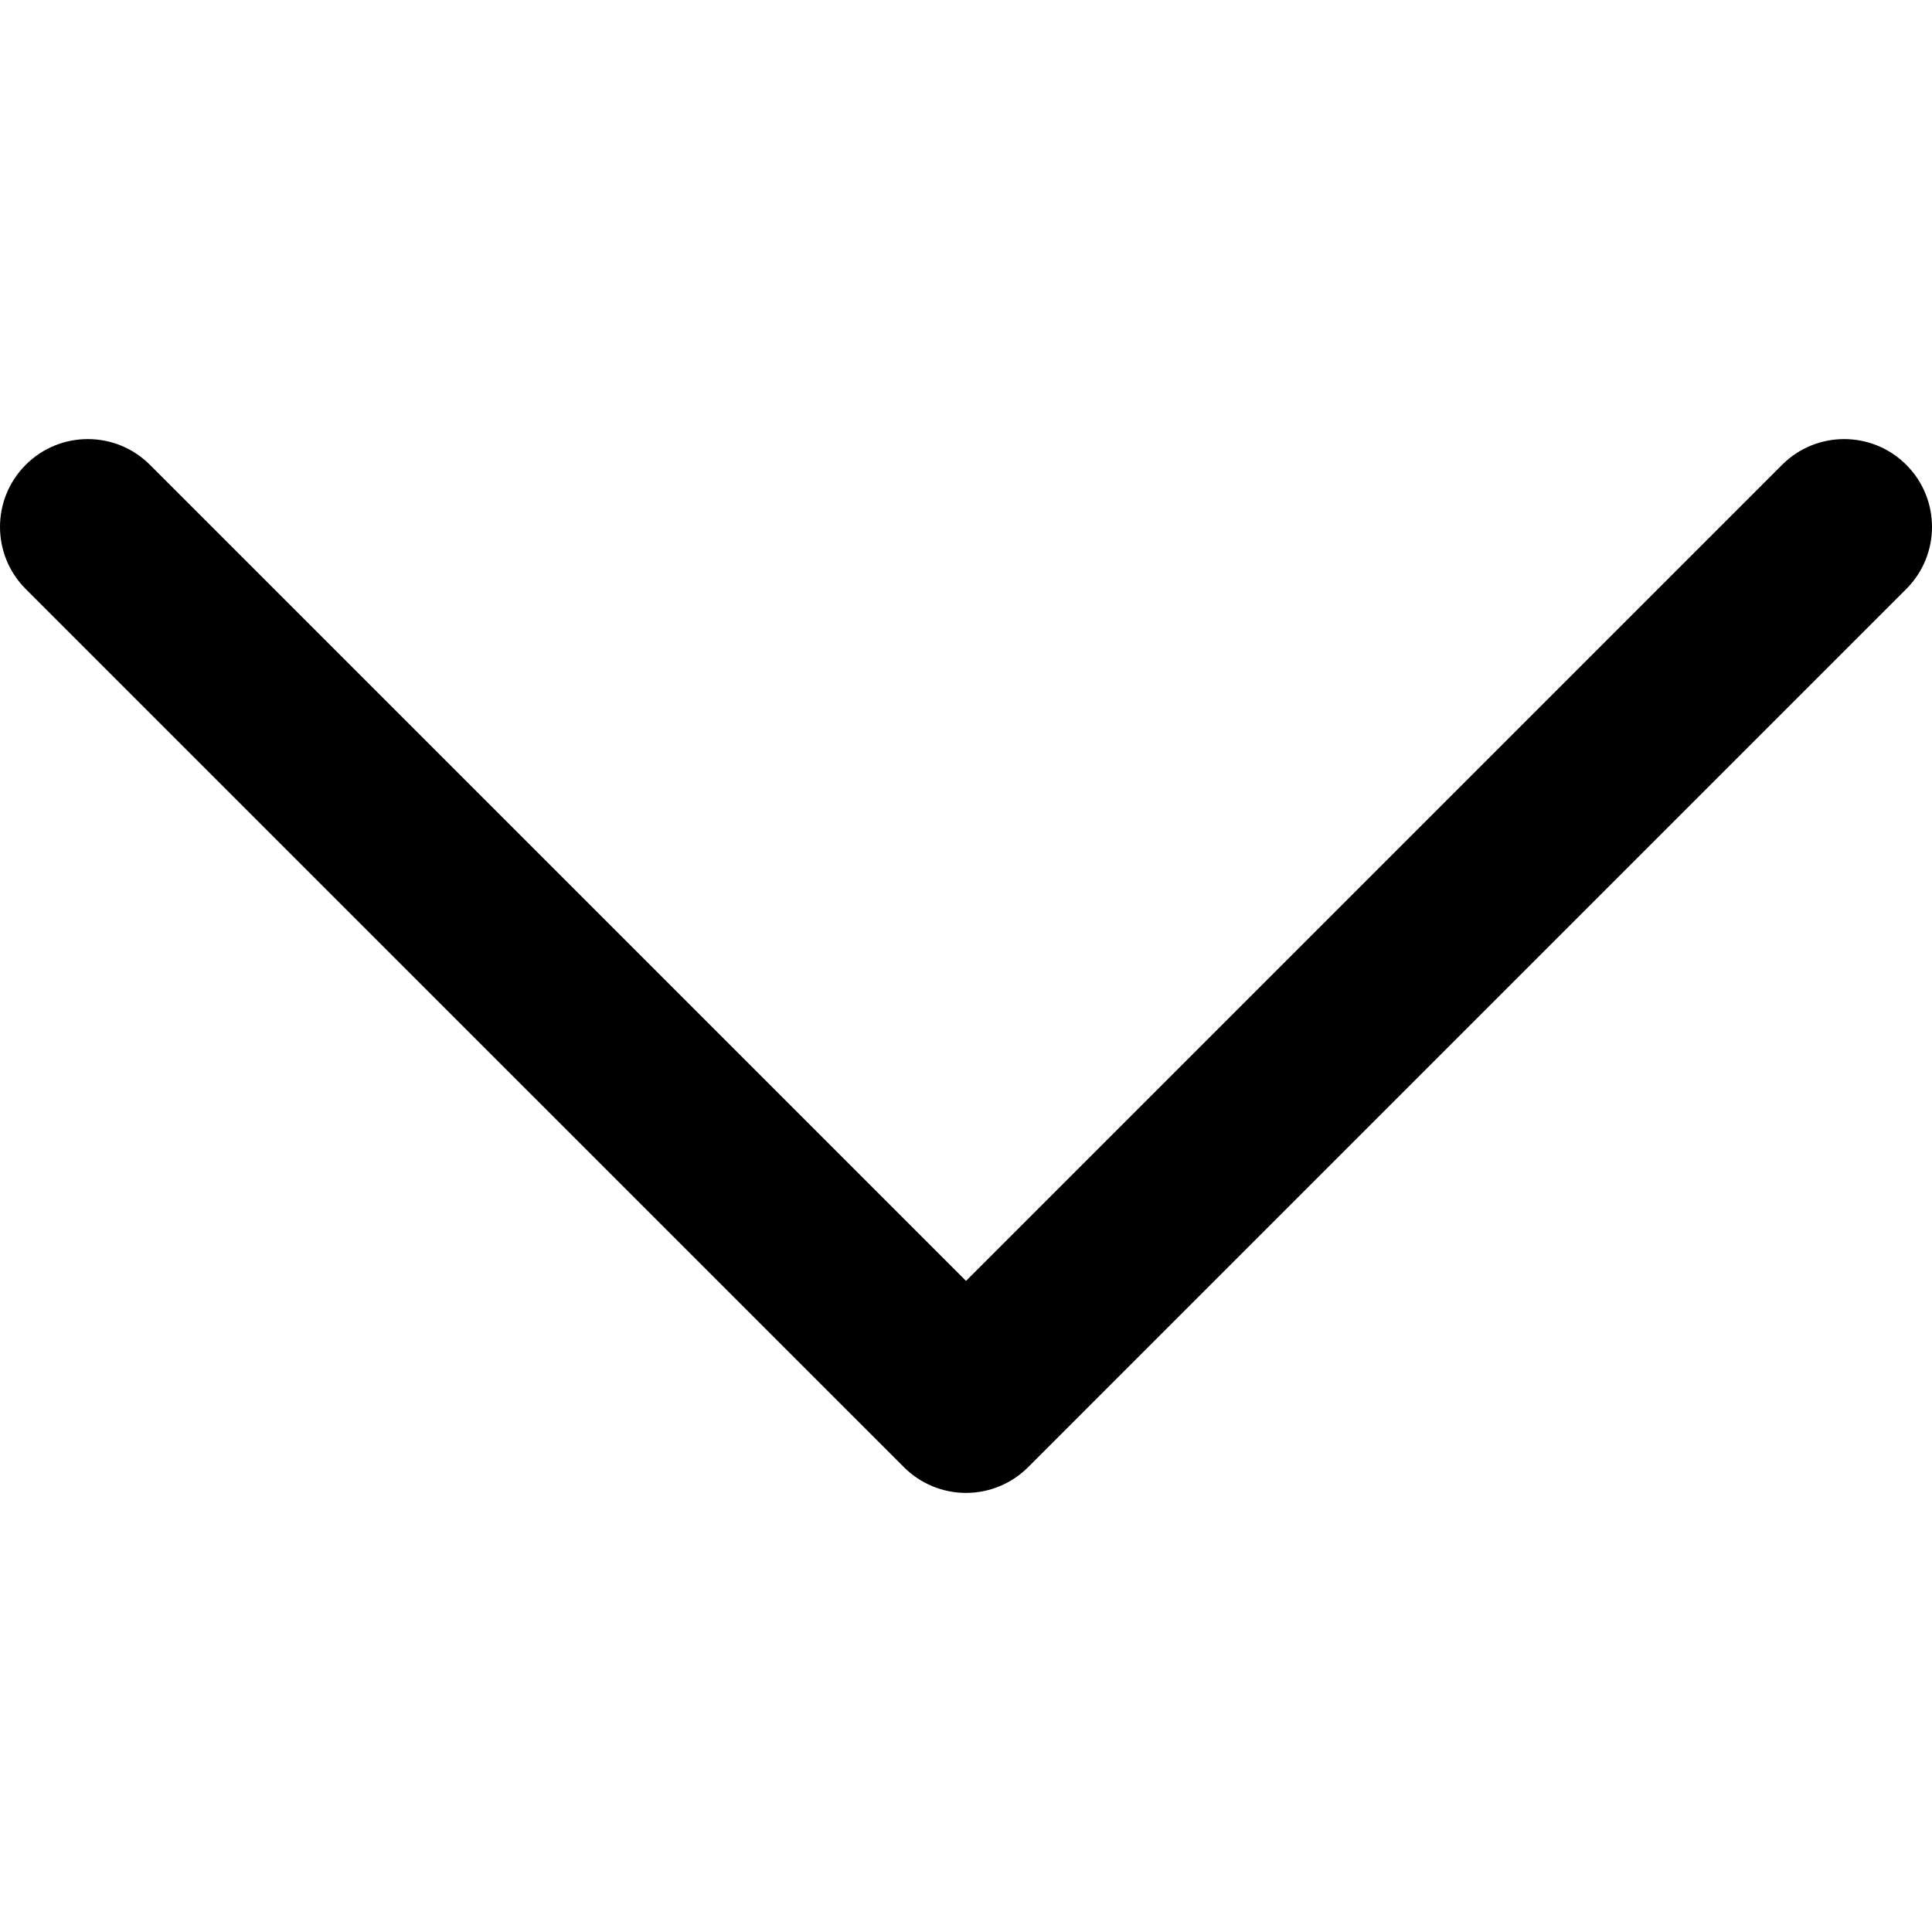
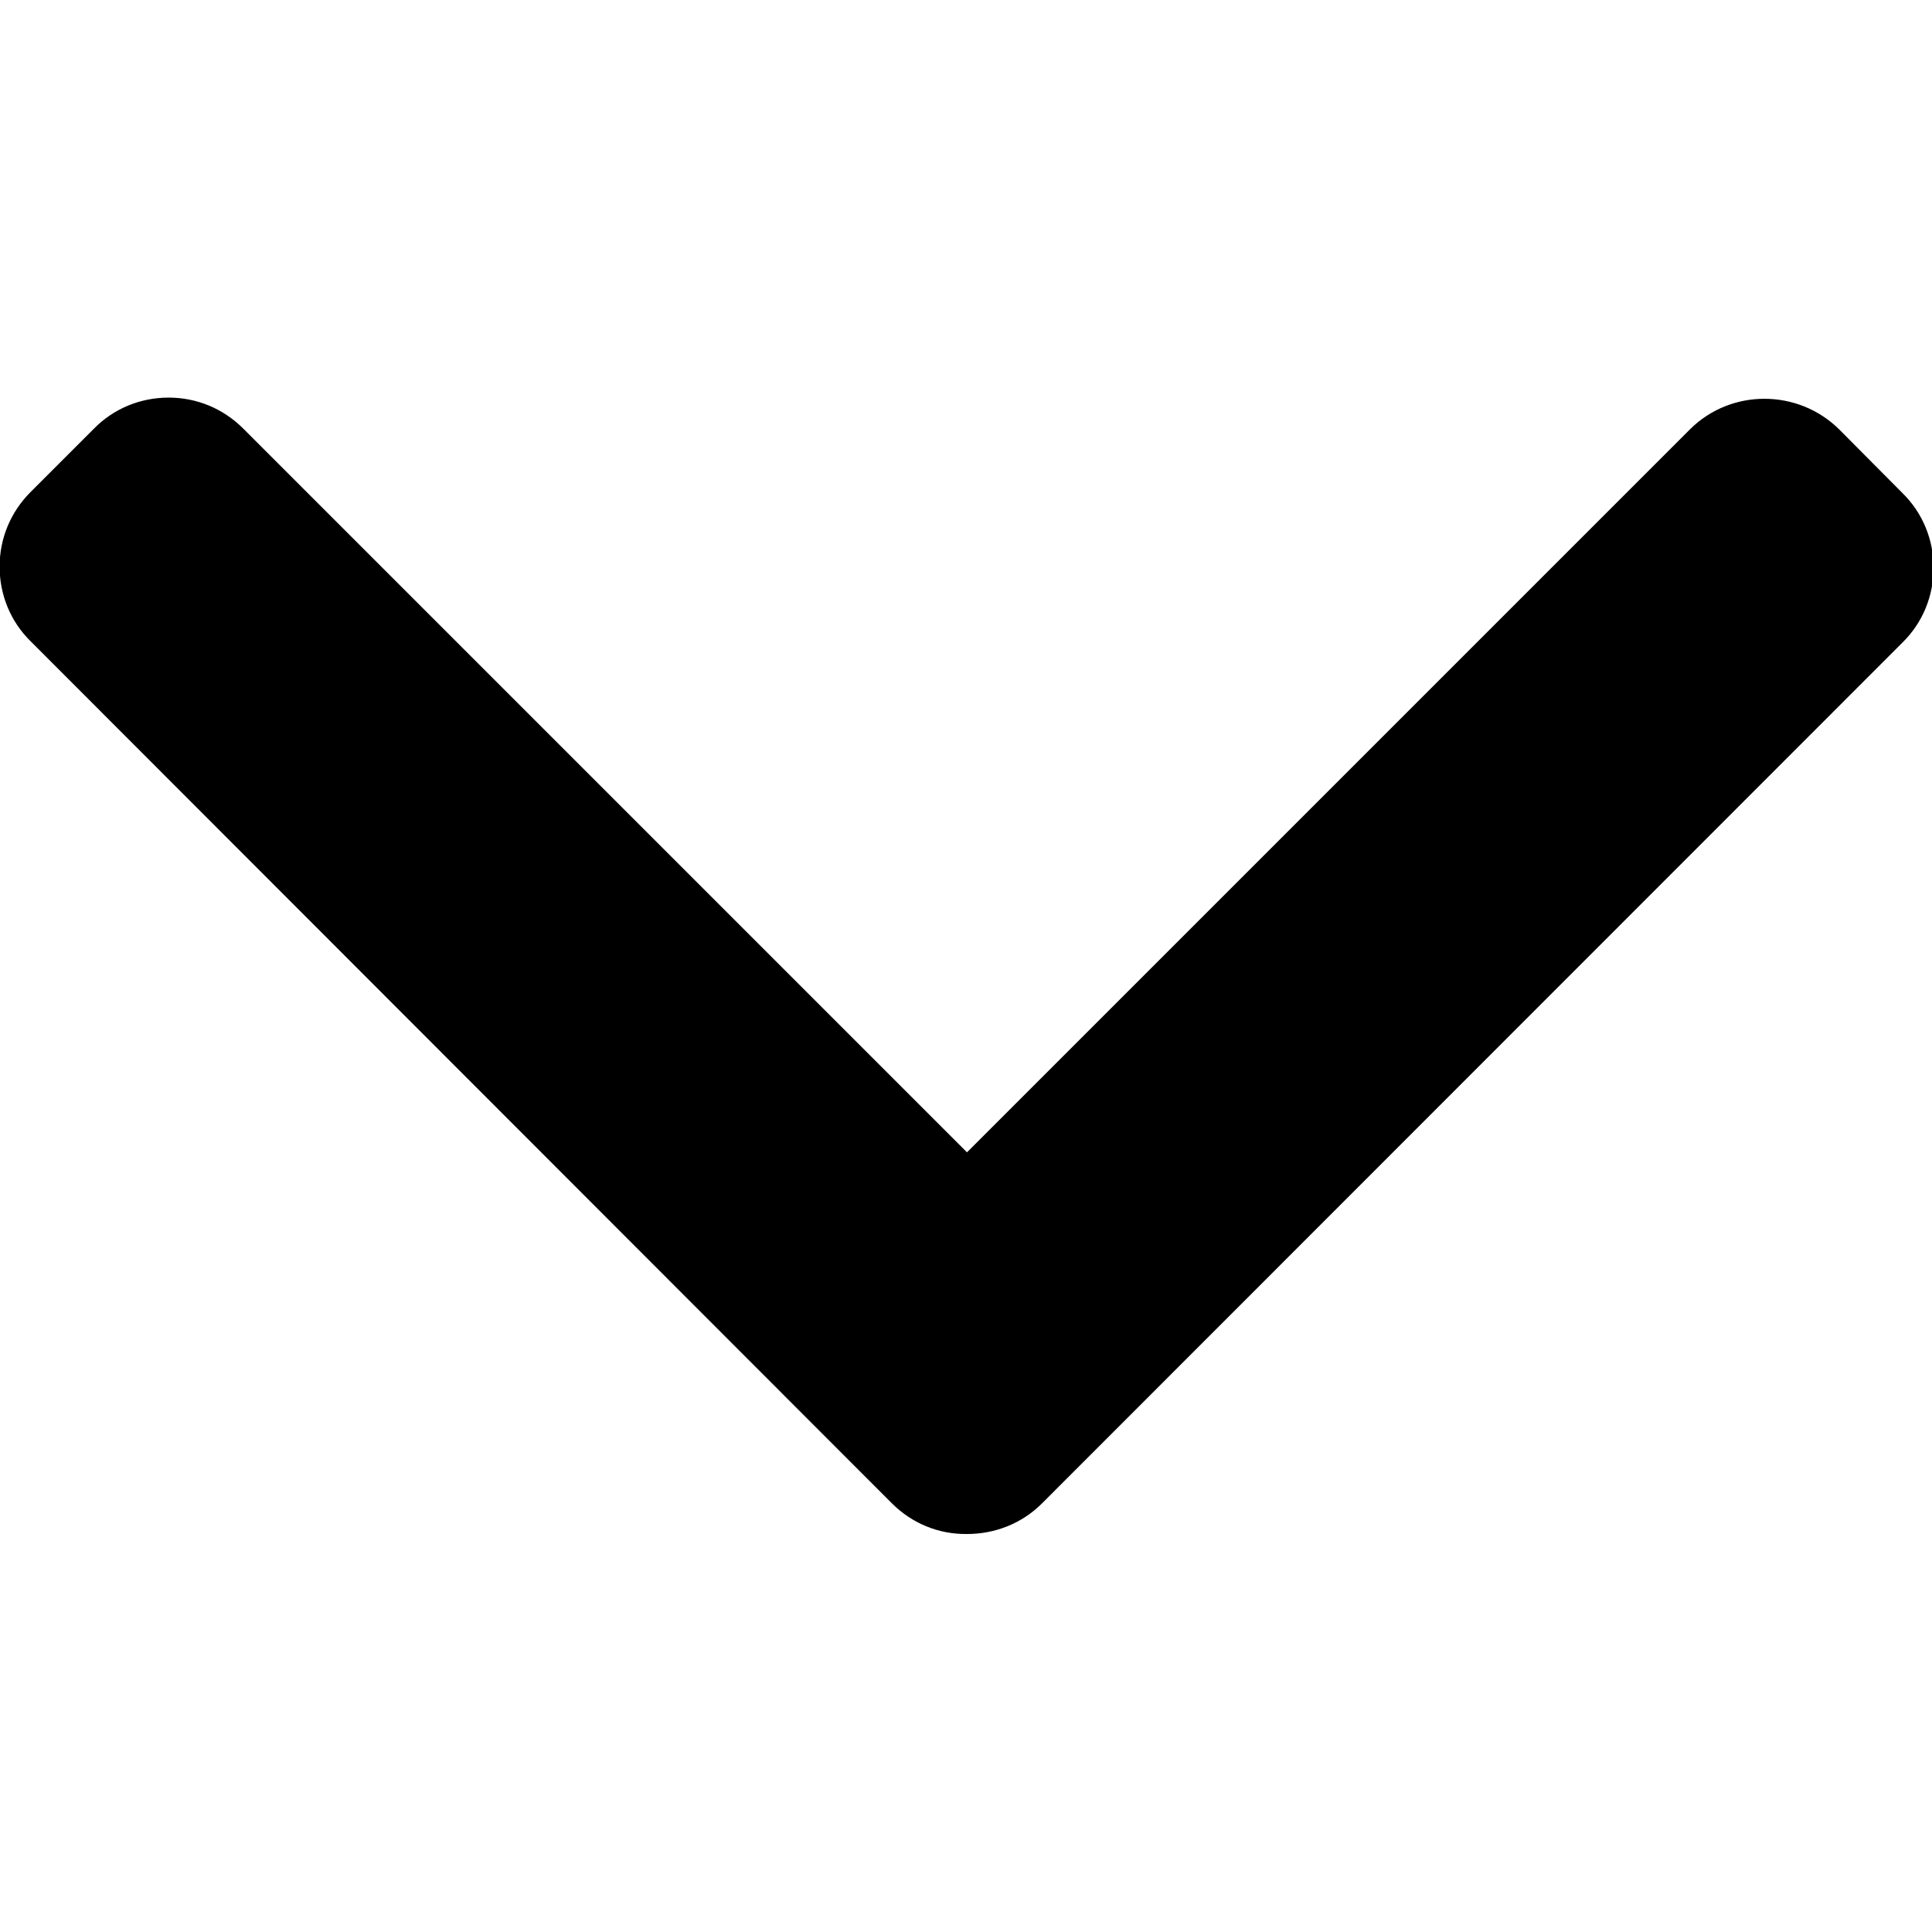
- <svg xmlns="http://www.w3.org/2000/svg" height="22px" width="22px" version="1.1" viewBox="0 0 330 330" xml:space="preserve">
-   <g stroke-width="0" />
-   <g stroke-linecap="round" stroke-linejoin="round" />
+ <svg xmlns="http://www.w3.org/2000/svg" version="1.1" height="22px" width="22px" x="0px" y="0px" viewBox="0 0 491.5 292" style="enable-background:new 0 0 491.5 292;" xml:space="preserve">
  <g>
-     <path d="M325.607,79.393c-5.857-5.857-15.355-5.858-21.213,0.001l-139.39,139.393L25.607,79.393 c-5.857-5.857-15.355-5.858-21.213,0.001c-5.858,5.858-5.858,15.355,0,21.213l150.004,150c2.813,2.813,6.628,4.393,10.606,4.393 s7.794-1.581,10.606-4.394l149.996-150C331.465,94.749,331.465,85.251,325.607,79.393z" />
+     <g>
+       <path class="st0" d="M265.1,282.7L484,63.7c5.1-5,7.9-11.8,7.9-19s-2.8-14-7.9-19L467.9,9.5c-10.5-10.4-27.6-10.4-38,0L246,193.4    L61.9,9.3c-5.1-5.1-11.8-7.9-19-7.9s-14,2.8-19,7.9L7.8,25.4c-5.1,5.1-7.9,11.8-7.9,19s2.8,14,7.9,19l219.1,219.3    c5.1,5.1,11.9,7.9,19.1,7.8C253.2,290.5,260,287.8,265.1,282.7z" />
+     </g>
  </g>
</svg>
